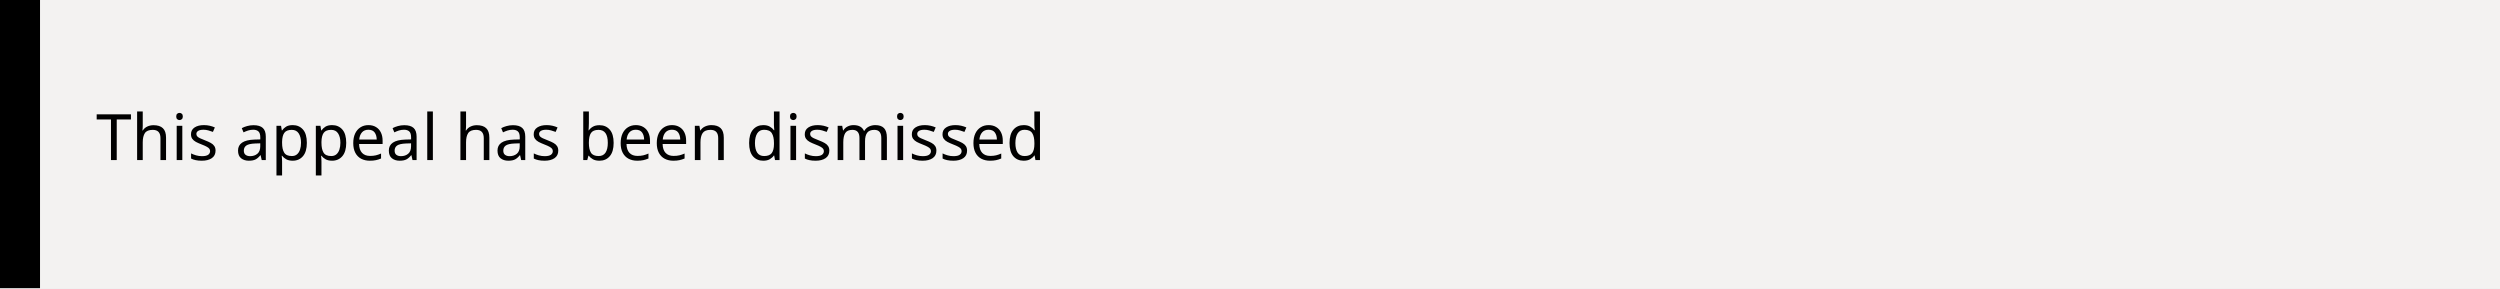
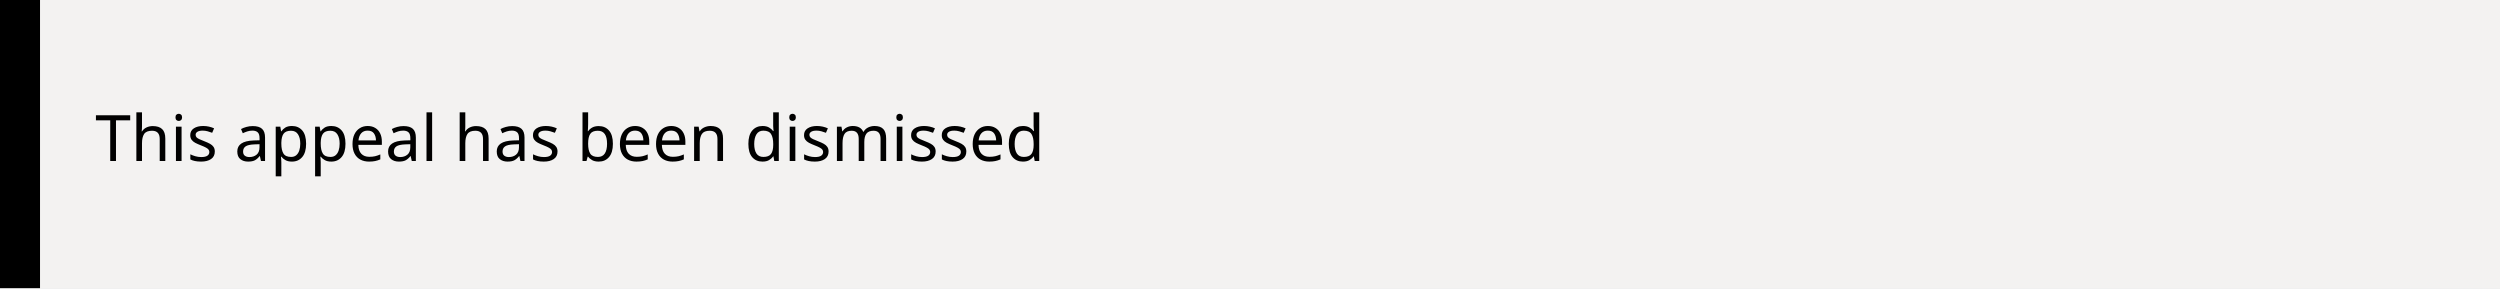
<svg xmlns="http://www.w3.org/2000/svg" version="1.1" id="Layer_1" x="0px" y="0px" width="937px" height="108px" viewBox="0 0 937 108" style="enable-background:new 0 0 937 108;" xml:space="preserve">
  <style type="text/css">
- 	.st0{fill-rule:evenodd;clip-rule:evenodd;fill:#F3F2F1;}
- 	.st1{fill:none;stroke:#008242;stroke-width:3;stroke-miterlimit:10;}
- 	.st2{fill:#008242;}
- 	.st3{fill:#FFFFFF;}
- 	.st4{fill:none;stroke:#FFFFFF;stroke-width:4;stroke-miterlimit:10;}
- 	.st5{fill:#F3F2F1;}
+ 	.st0{fill:#F3F2F1;}
+ 	.st1{fill-rule:evenodd;clip-rule:evenodd;fill:#F3F2F1;}
+ 	.st2{fill:none;stroke:#008242;stroke-width:3;stroke-miterlimit:10;}
+ 	.st3{fill:#008242;}
+ 	.st4{fill:#FFFFFF;}
+ 	.st5{fill:none;stroke:#FFFFFF;stroke-width:4;stroke-miterlimit:10;}
	.st6{fill:#1D70B8;}
	.st7{fill:#F8F8F8;}
	.st8{fill:#FFFFFF;stroke:#979797;stroke-width:3;}
	.st9{fill:#D7D7D7;}
	.st10{fill:none;stroke:#979797;}
	.st11{fill:none;stroke:#979797;stroke-linecap:square;}
	.st12{fill:#C9E1F1;}
	.st13{fill:#FFFFFF;stroke:#000000;stroke-width:3;}
	.st14{fill:none;stroke:#FF0000;stroke-width:2;}
	.st15{fill:#9B9B9B;}
	.st16{fill-rule:evenodd;clip-rule:evenodd;fill:#D8D8D8;}
	.st17{fill:#FFFFFF;stroke:#9B9B9B;}
	.st18{fill:none;stroke:#9B9B9B;}
	.st19{fill:#FFFFFF;stroke:#FF0000;stroke-width:2;}
	.st20{fill-rule:evenodd;clip-rule:evenodd;fill:#F8E71C;}
	.st21{fill-rule:evenodd;clip-rule:evenodd;}
	.st22{fill:none;stroke:#FFFFFF;stroke-width:4;stroke-linecap:square;}
	.st23{fill-rule:evenodd;clip-rule:evenodd;fill:#FFFFFF;}
- 	.st24{fill-rule:evenodd;clip-rule:evenodd;fill:none;}
- 	.st25{font-family:'Arial-BoldMT';}
- 	.st26{font-size:24px;}
- 	.st27{fill-rule:evenodd;clip-rule:evenodd;fill:#00703C;}
- 	.st28{fill:#B10E1E;}
- 	.st29{fill-rule:evenodd;clip-rule:evenodd;fill:#B10E1E;}
- 	.st30{fill-rule:evenodd;clip-rule:evenodd;fill:#B10E1E;stroke:#979797;}
- 	.st31{fill-rule:evenodd;clip-rule:evenodd;fill:#D0021B;}
+ 	.st24{fill-rule:evenodd;clip-rule:evenodd;fill:#00703C;}
+ 	.st25{fill:#B10E1E;}
+ 	.st26{fill-rule:evenodd;clip-rule:evenodd;fill:#B10E1E;}
+ 	.st27{fill-rule:evenodd;clip-rule:evenodd;fill:#B10E1E;stroke:#979797;}
+ 	.st28{fill-rule:evenodd;clip-rule:evenodd;fill:#D0021B;}
+ 	.st29{fill:none;stroke:#DF0A15;stroke-miterlimit:10;}
+ 	.st30{fill:#F7931E;}
+ 	.st31{fill:none;}
+ 	.st32{font-family:'Arial-BoldMT';}
+ 	.st33{font-size:24px;}
</style>
-   <rect id="Rectangle-Copy-21_4_" class="st0" width="937" height="108" />
-   <rect x="36" y="39.4" class="st24" width="376.9" height="29.6" />
-   <text transform="matrix(1 0 0 1 35.9999 60)" class="st25 st26">This appeal has been dismissed</text>
+   <rect id="Rectangle-Copy-21_4_" class="st1" width="937" height="108" />
  <rect id="Rectangle-Copy-22_3_" class="st21" width="15" height="108" />
+   <rect x="35.7" y="43.1" class="st31" width="420.6" height="64.4" />
+   <text transform="matrix(1 0 0 1 35.7203 60.3322)" class="st32 st33">This appeal has been dismissed</text>
</svg>
